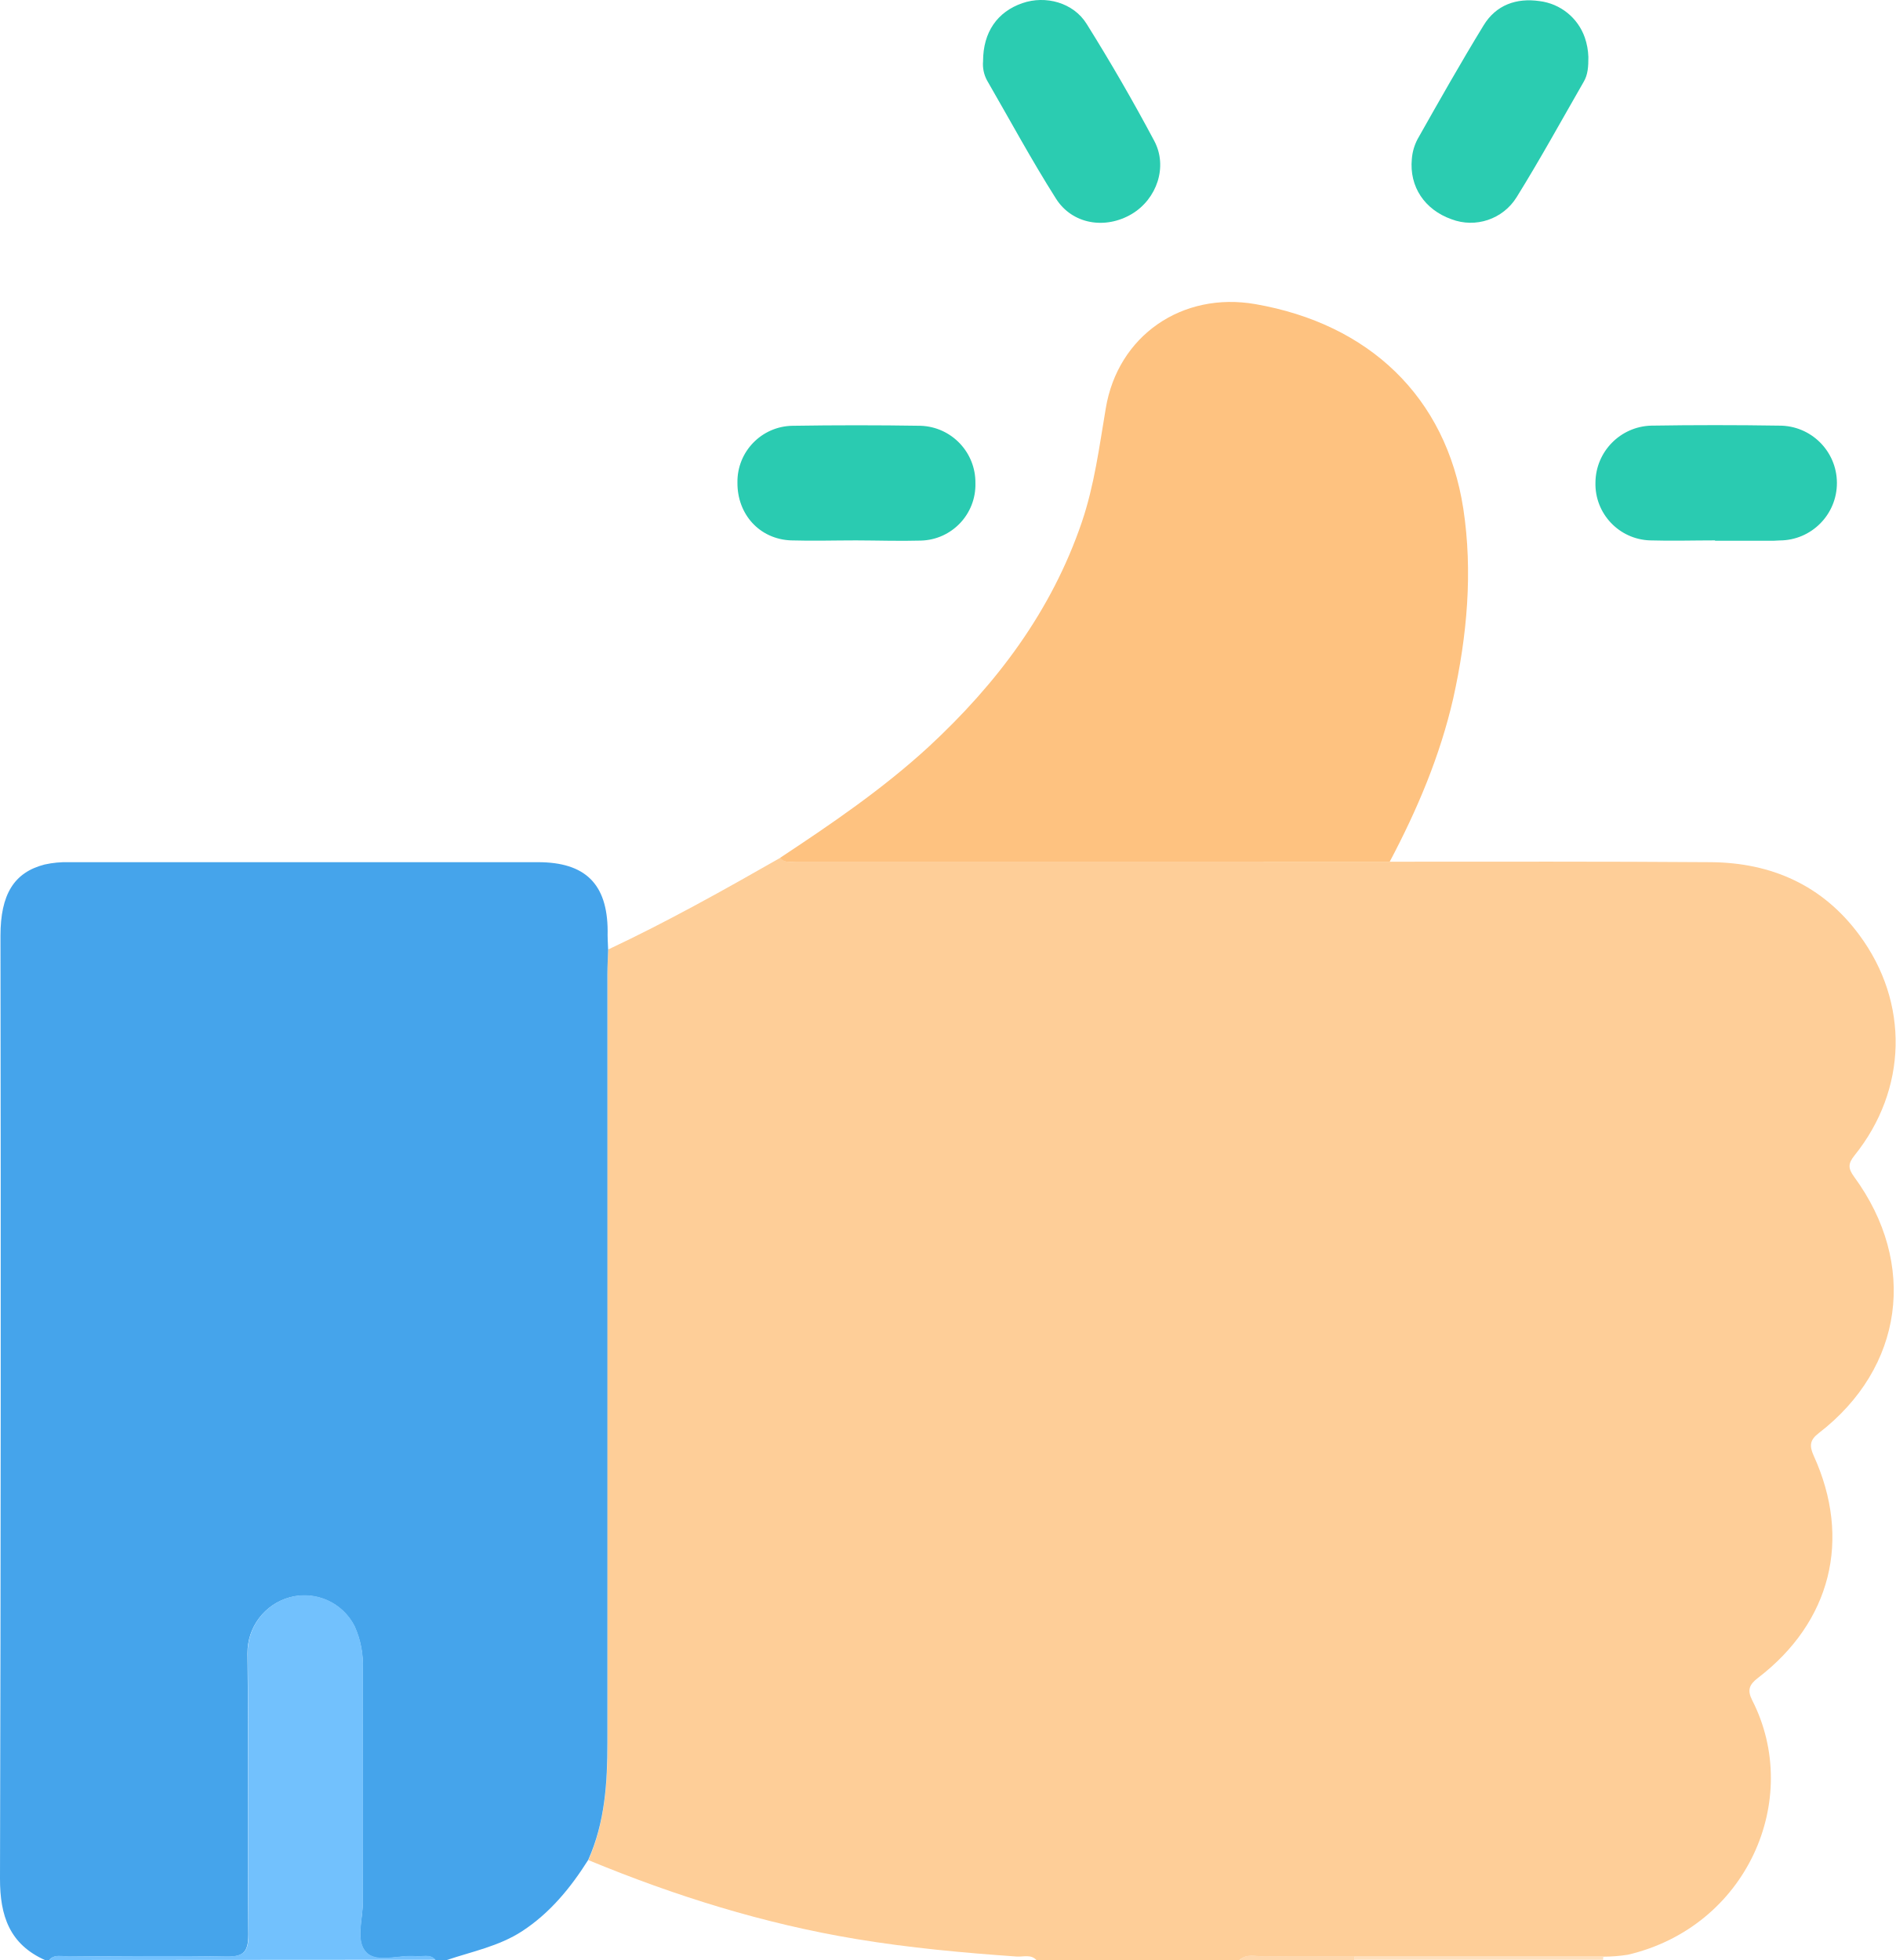
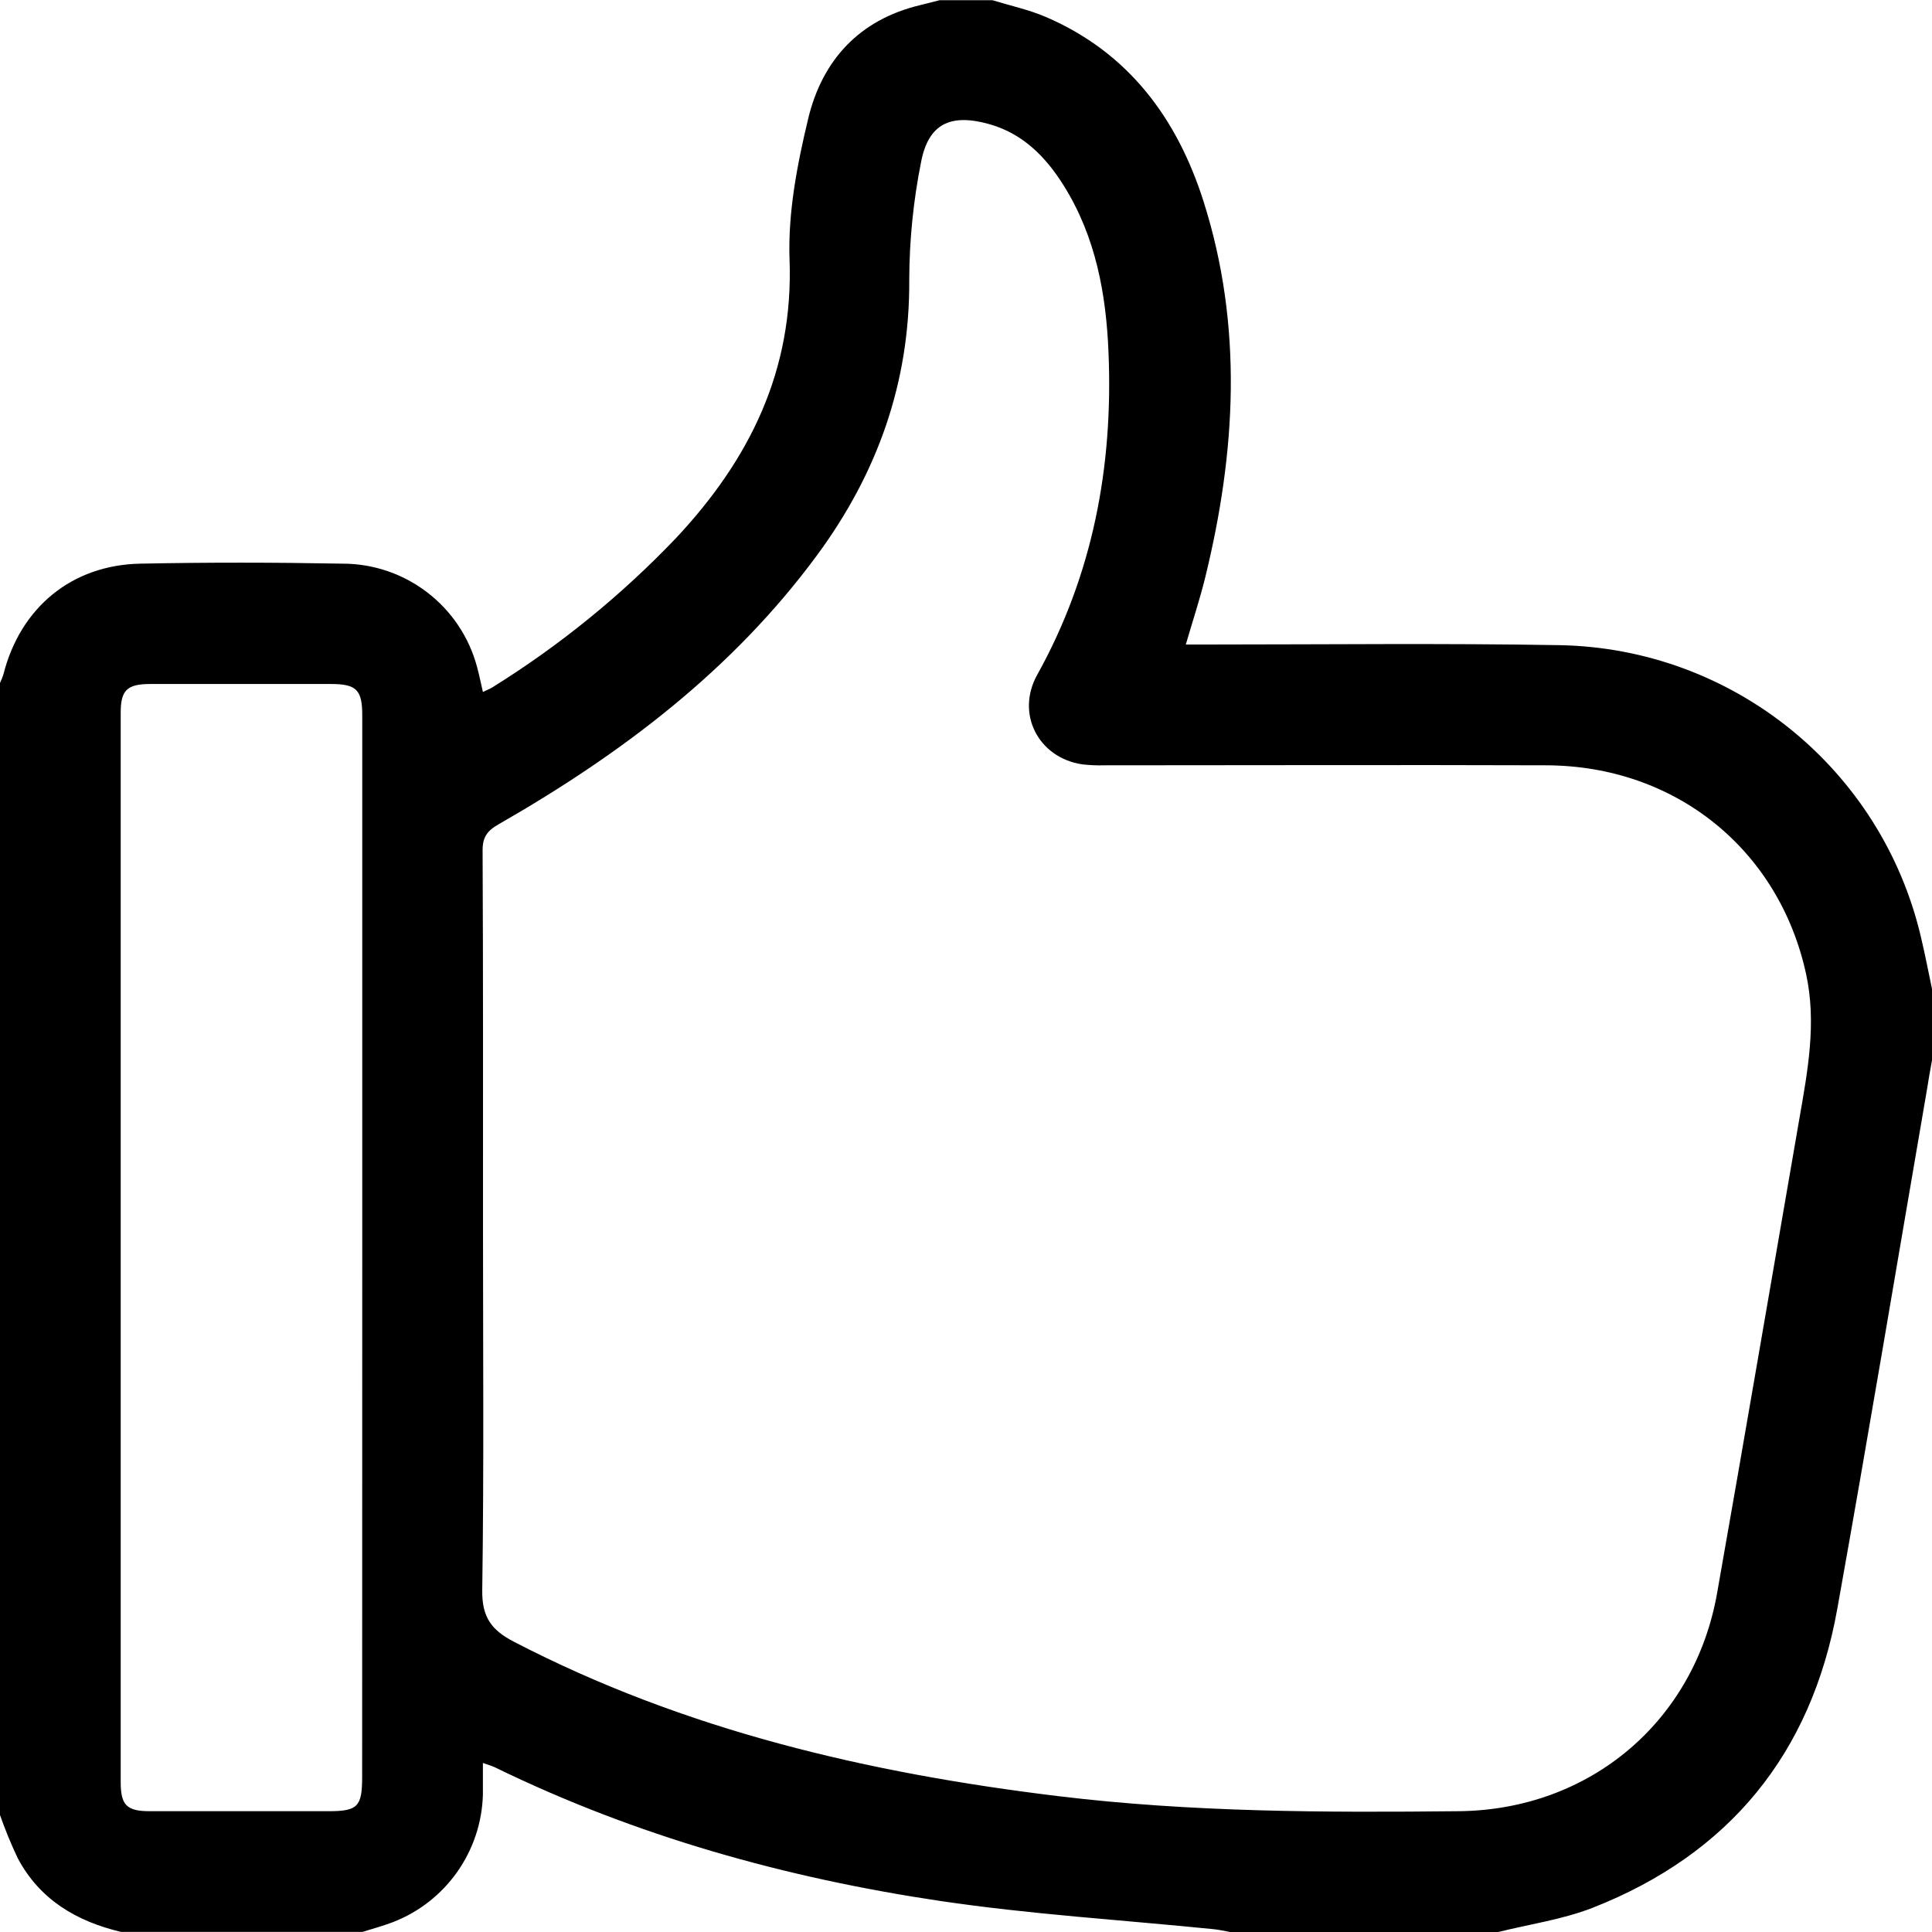
- <svg xmlns="http://www.w3.org/2000/svg" id="图层_1" data-name="图层 1" viewBox="0 0 396.27 409.74">
-   <path class="cls-1" style="fill:#fece98;" d="M313.63,378.36c12.31-5.79,24.16-12.42,36-19.18.89,1.15,2.17.81,3.33.81L477,360c22.37,0,44.75-.07,67.13.1,12.68.1,23.36,4.85,31,15.19,10.53,14.18,10.09,32.36-1,46.14-1.34,1.67-1.35,2.68-.07,4.43,13.35,18.21,10.35,39.94-7.38,53.59-1.86,1.43-2,2.62-1.08,4.69,8,17.52,3.62,34.82-11.66,46.51-1.8,1.38-2.25,2.55-1.17,4.66,10.57,20.71-1.1,47.36-26,53.19a32.66,32.66,0,0,1-5.16.4l-52.06,0c-6.23,0-12.46-.07-18.69,0-1.77,0-3.73-.72-5.32.76H403.2c-1.17-1.32-2.74-.69-4.13-.78-11.23-.79-22.44-1.81-33.56-3.66-19.32-3.2-37.88-9-56-16.5,3.47-7.84,4-16.1,4-24.57q-.16-80.27,0-160.54C313.48,381.82,313.58,380.09,313.63,378.36Z" transform="translate(-186.52 -179.86)" />
-   <path class="cls-2" style="fill:#45a4eb;" d="M313.63,378.36c-.05,1.73-.15,3.46-.15,5.19q0,80.26,0,160.54c0,8.47-.51,16.73-4,24.57-3.69,5.85-8,11.12-13.86,14.94-4.83,3.13-10.38,4.21-15.69,6h-2.4c-1.18-1.34-2.74-.62-4.14-.76-3.53-.37-8.09,1.56-10.36-.86s-.67-6.87-.69-10.43c-.08-16.26,0-32.52,0-48.78a19.62,19.62,0,0,0-1.71-8.91,11.76,11.76,0,0,0-13.46-6.09,12,12,0,0,0-8.92,11.76c.23,19.59,0,39.18.17,58.77,0,3.8-1.16,4.67-4.74,4.6-10.92-.21-21.85-.1-32.78,0-1.39,0-3-.59-4.14.75H196c-7.47-3.31-9.5-9.27-9.48-17.08q.25-98.55.1-197.1c0-8.61,2.81-13.23,9.21-14.88a21,21,0,0,1,5.14-.49q49,0,98,0c9.89,0,14.5,4.56,14.56,14.34C313.49,375.7,313.58,377,313.63,378.36Z" transform="translate(-186.52 -179.86)" />
-   <path class="cls-3" style="fill:#72c1fd;" d="M196.8,589.6c1.18-1.34,2.75-.74,4.14-.75,10.93-.05,21.86-.16,32.78,0,3.58.07,4.78-.8,4.74-4.6-.2-19.59.06-39.18-.17-58.77a12,12,0,0,1,8.92-11.76,11.76,11.76,0,0,1,13.46,6.09,19.62,19.62,0,0,1,1.71,8.91c0,16.26-.05,32.52,0,48.78,0,3.56-1.53,8.07.69,10.43s6.83.49,10.36.86c1.4.14,3-.58,4.14.76Z" transform="translate(-186.52 -179.86)" />
-   <path class="cls-4" style="fill:#fee0be;" d="M469.61,588.82l52.06,0a3.71,3.71,0,0,0-.07.74h-52C469.6,589.34,469.6,589.08,469.61,588.82Z" transform="translate(-186.52 -179.86)" />
-   <path class="cls-5" style="fill:#fed8ae;" d="M469.61,588.82c0,.26,0,.52,0,.78h-24c1.59-1.48,3.55-.73,5.32-.76C457.15,588.75,463.38,588.81,469.61,588.82Z" transform="translate(-186.52 -179.86)" />
-   <path class="cls-6" style="fill:#fec280;" d="M477,360l-124.09,0c-1.16,0-2.44.34-3.33-.81,10.76-7.12,21.42-14.37,31-23.17,14.3-13.23,25.72-28.4,32.06-47,2.62-7.71,3.65-15.76,5-23.75,2.51-15.26,16-24.5,31.29-21.83,23.67,4.12,39.83,19.31,43.45,42.76,2,13.14.81,26.55-2.11,39.67C487.52,337.88,482.76,349.11,477,360Z" transform="translate(-186.52 -179.86)" />
-   <path class="cls-7" style="fill:#2bccb1;" d="M392,192.66c0-6.1,3-10.34,8.21-12.14,4.83-1.68,10.65-.14,13.43,4.32,5,8,9.72,16.16,14.14,24.47,2.89,5.42.52,12.16-4.67,15.27-5.5,3.29-12.45,2.22-15.88-3.21-5.11-8.06-9.65-16.48-14.43-24.75A7.11,7.11,0,0,1,392,192.66Z" transform="translate(-186.52 -179.86)" />
-   <path class="cls-7" style="fill:#2bccb1;" d="M518.52,191.75c0,1.95-.06,3.69-1,5.25-4.63,8.05-9.1,16.2-14,24.09a11.3,11.3,0,0,1-13.62,4.6c-5.62-2-8.83-6.82-8.28-12.59a10.69,10.69,0,0,1,1.2-4.16c4.52-8,9-15.93,13.79-23.76,2.61-4.31,6.89-5.79,11.71-5.09a11.51,11.51,0,0,1,9.45,7.6A13.86,13.86,0,0,1,518.52,191.75Z" transform="translate(-186.52 -179.86)" />
-   <path class="cls-8" style="fill:#2acbb1;" d="M545,292.83c-4.53,0-9.07.14-13.59,0A11.8,11.8,0,0,1,520,280.72a12,12,0,0,1,11.62-11.88q13.4-.21,26.8,0a12,12,0,0,1,.1,24c-.39,0-.79.06-1.19.06H545Z" transform="translate(-186.52 -179.86)" />
-   <path class="cls-8" style="fill:#2acbb1;" d="M365.44,292.83c-4.53,0-9.07.14-13.59,0-6.56-.26-11.25-5.44-11.19-12.1a11.69,11.69,0,0,1,11.51-11.86q13.38-.21,26.78,0a11.86,11.86,0,0,1,11.45,12,11.7,11.7,0,0,1-11.37,12C374.5,293,370,292.84,365.44,292.83Z" transform="translate(-186.52 -179.86)" />
+ <svg xmlns="http://www.w3.org/2000/svg" id="图层_1" data-name="图层 1" viewBox="0 0 384 384">
+   <path d="M192.75,553.5v-225a14,14,0,0,0,.68-1.72c3.37-13.27,13.56-21.74,27.23-22,13.37-.27,26.75-.25,40.12,0a27.68,27.68,0,0,1,26.81,20.61c.42,1.53.72,3.1,1.14,4.89.82-.39,1.38-.6,1.88-.91a186.81,186.81,0,0,0,36.54-29.71c14.55-15.55,23.33-33.18,22.53-55.29-.34-9.31,1.51-18.91,3.71-28.06,2.78-11.55,10.1-19.62,22.17-22.52,1.32-.32,2.63-.68,3.94-1H390c3.55,1.09,7.23,1.88,10.62,3.33,16.41,7.06,26.09,20.14,31.34,36.65,7.88,24.78,6.45,49.75.36,74.66-1.08,4.41-2.52,8.74-3.88,13.42h4.91c23.11,0,46.23-.27,69.33.13a75.17,75.17,0,0,1,71.9,58.14c.8,3.37,1.45,6.78,2.17,10.17V403.5c-.35,1.94-.71,3.87-1,5.81-5.93,34.43-11.67,68.9-17.84,103.29-5.15,28.69-21.45,48.68-48.64,59.35-6,2.33-12.47,3.24-18.73,4.8H437.25c-1.09-.19-2.18-.45-3.28-.56-18.12-1.83-36.35-2.94-54.35-5.61C348.89,566,319.15,557.7,291.08,544c-.64-.3-1.34-.48-2.35-.85,0,2.33,0,4.31,0,6.28a28,28,0,0,1-17.93,25.38c-2,.76-4,1.29-6,1.92h-48c-8.85-2.1-16.18-6.42-20.55-14.7A89.79,89.79,0,0,1,192.75,553.5Zm96-116.7c0,24,.2,48-.15,72-.08,5.33,1.79,7.92,6.26,10.24,34,17.65,70.5,26.12,108.16,30.7,26.48,3.22,53.1,3.28,79.72,3,26-.28,46.78-17.83,51.29-43.31,5.56-31.46,10.92-63,16.38-94.45,1.65-9.48,3.42-18.92,1.32-28.61-5.37-24.76-25.94-41.43-51.67-41.51-29.25-.1-58.49,0-87.73,0a30.49,30.49,0,0,1-4.49-.19c-8.72-1.31-13.23-10.07-8.94-17.79C410,306.91,414,285.43,413.08,262.93c-.46-11.68-2.53-23.1-8.89-33.27-3.6-5.76-8.17-10.42-15-12.29-7.56-2.07-11.91,0-13.37,7.59a121.15,121.15,0,0,0-2.35,23.4c.13,20.44-6.34,38.48-18.33,54.75-16.85,22.88-39,39.57-63.37,53.52-2.23,1.28-3.12,2.57-3.1,5.19C288.79,386.81,288.75,411.8,288.75,436.8Zm-24,3.82V334.91c0-5-1.14-6.2-6.13-6.21q-18,0-36,0c-4.62,0-5.88,1.24-5.88,5.7q0,106.28,0,212.55c0,4.58,1.19,5.78,5.73,5.79q17.81,0,35.61,0c5.76,0,6.65-.91,6.65-6.79Z" transform="translate(-192.75 -192.75)" />
</svg>
